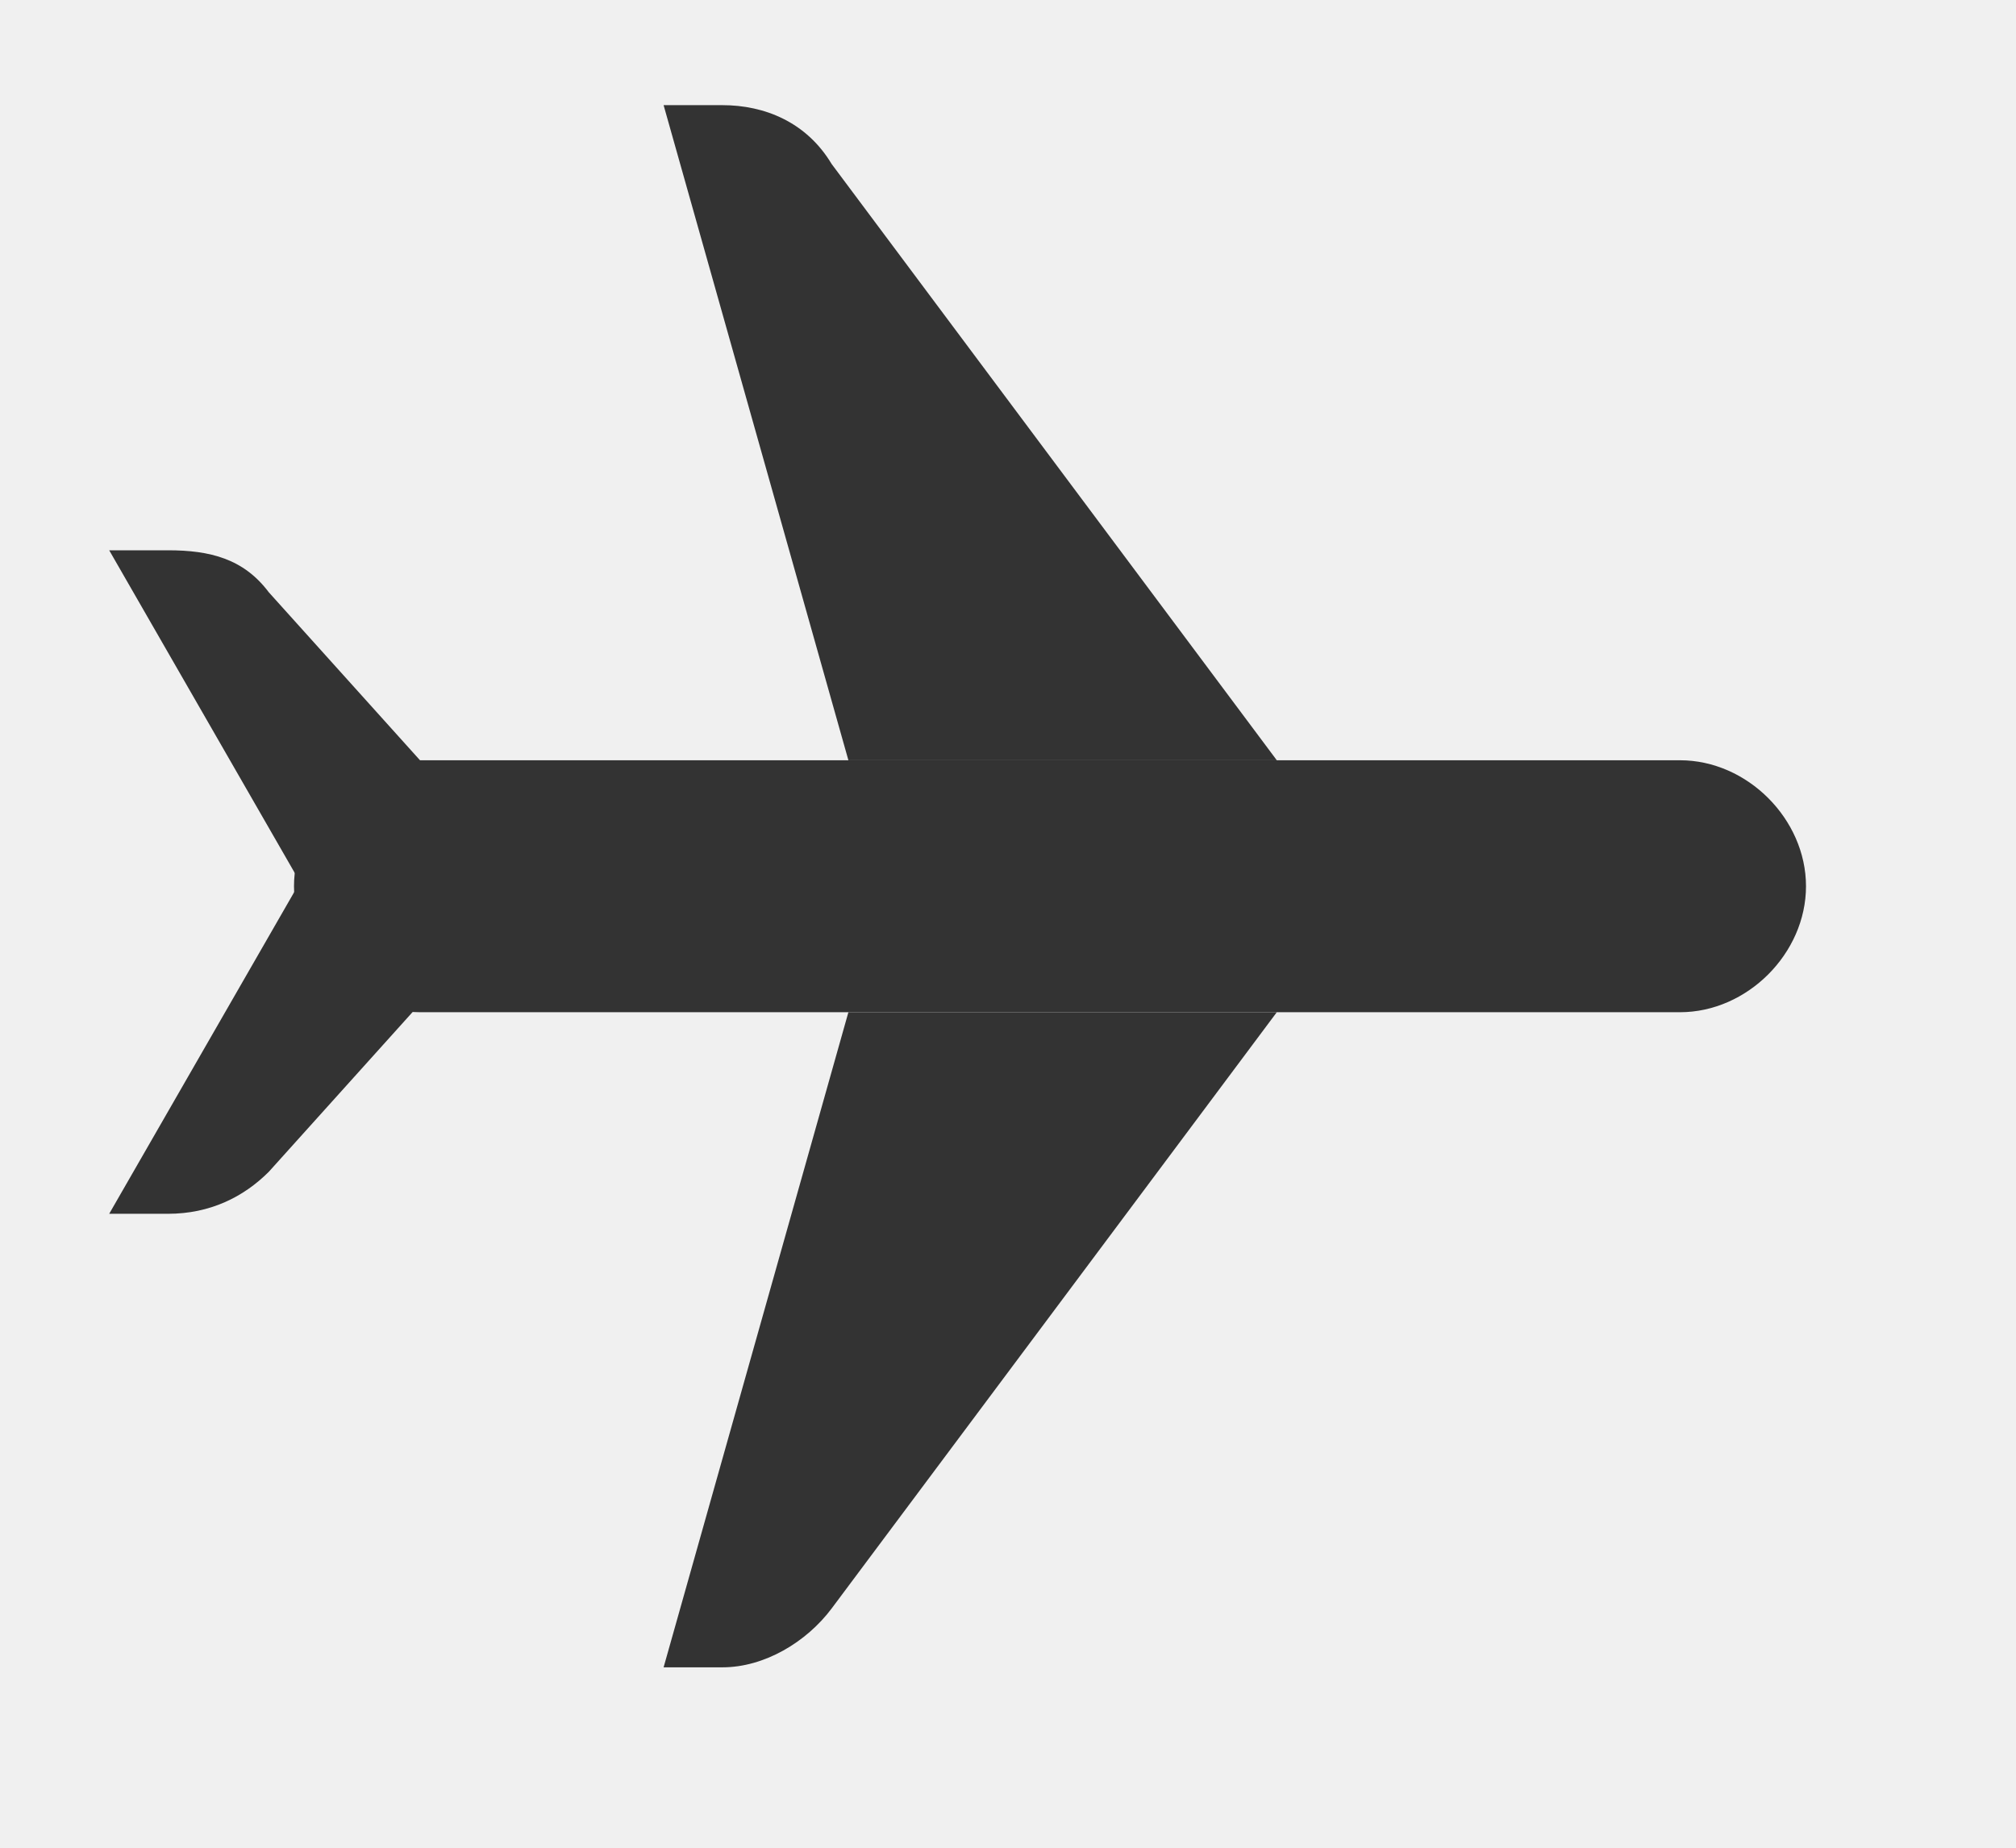
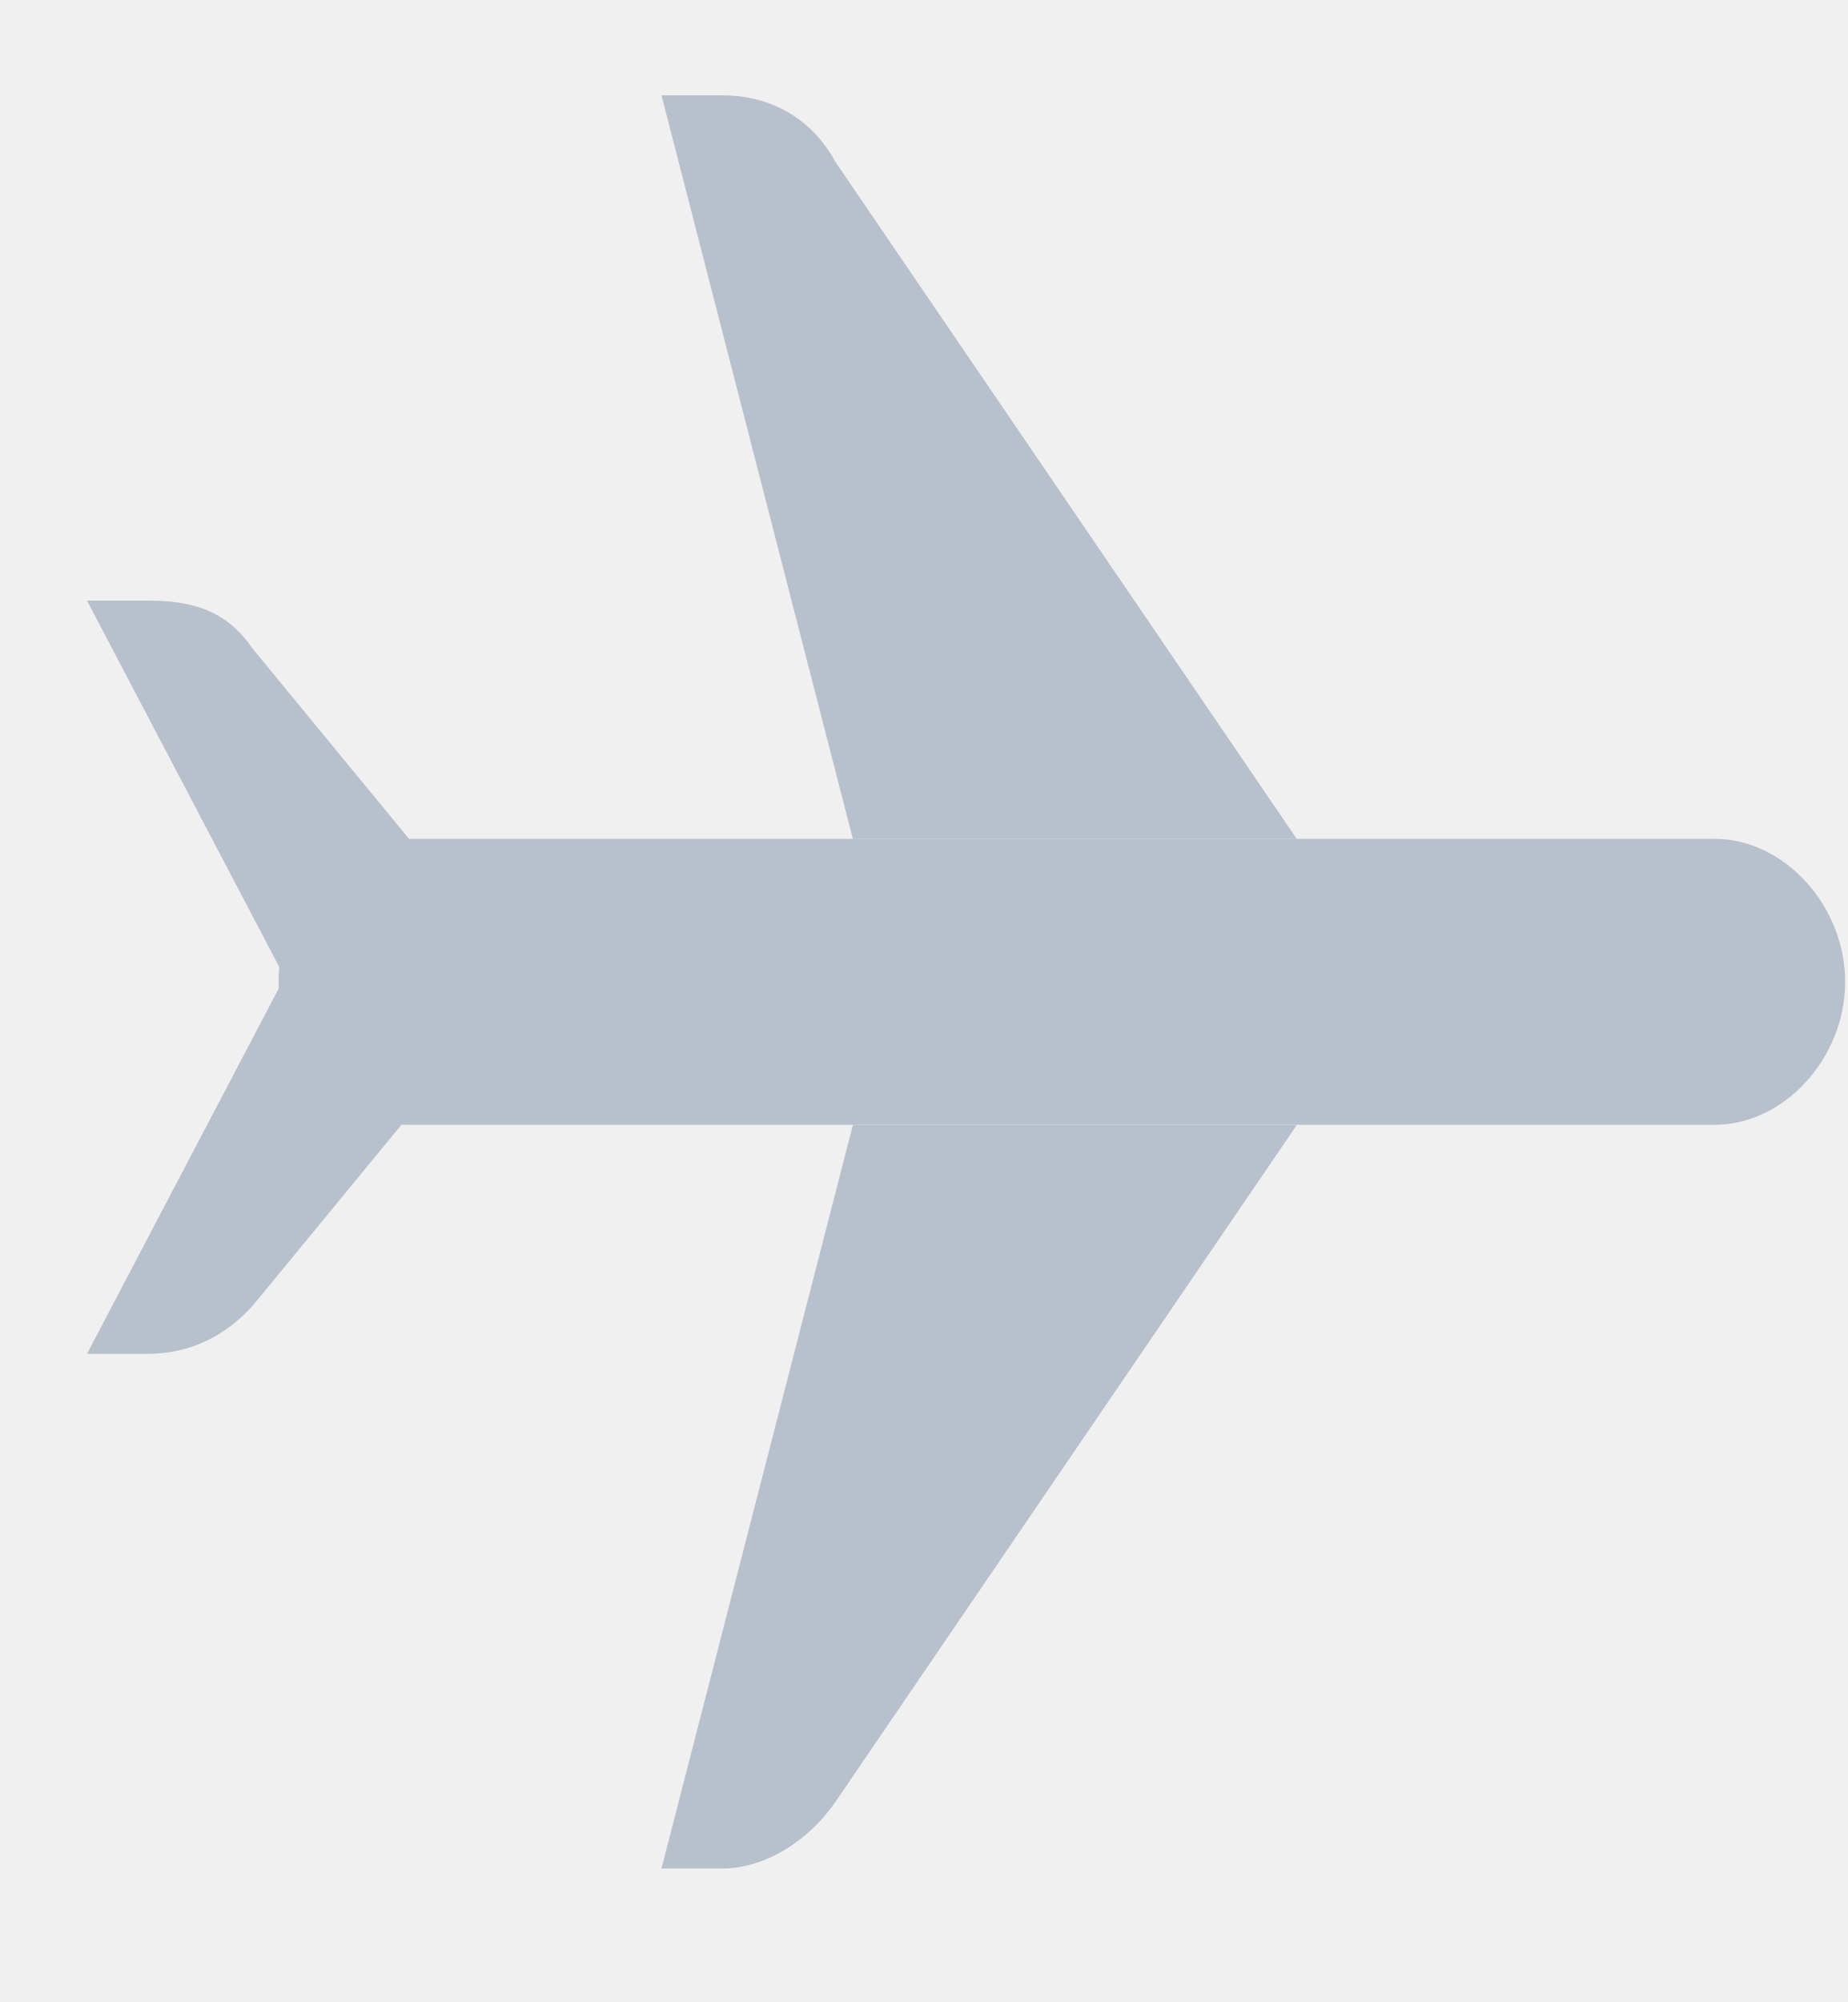
- <svg xmlns="http://www.w3.org/2000/svg" width="24" height="22" viewBox="0 0 24 22" fill="none">
-   <g clip-path="url(#clip0)">
-     <g clip-path="url(#clip1)">
-       <path d="M20 12.052H5C4.2 12.052 3.5 11.352 3.5 10.552C3.5 9.752 4.2 9.052 5 9.052H14.7H20C20.8 9.052 21.5 9.752 21.5 10.552C21.5 11.352 20.8 12.052 20 12.052Z" fill="#333333" />
-       <path d="M9.9 1.952C9.6 1.452 9.1 1.252 8.6 1.252H7.9L10.1 9.052H15.2L9.9 1.952Z" fill="#333333" />
-       <path d="M5 9.052L3.2 7.052C2.9 6.652 2.5 6.552 2 6.552H1.3L3.6 10.552L5 9.052Z" fill="#333333" />
-       <path d="M9.9 19.152C9.6 19.552 9.1 19.852 8.6 19.852H7.9L10.1 12.052H15.2L9.9 19.152Z" fill="#333333" />
-       <path d="M5 11.952L3.2 13.952C2.9 14.252 2.5 14.452 2 14.452H1.3L3.6 10.452L5 11.952Z" fill="#333333" />
-     </g>
-   </g>
-   <defs>
-     <clipPath id="clip0">
-       <path d="M0.3 0.252H23.3V21.252H0.3V0.252Z" fill="white" />
-     </clipPath>
-     <clipPath id="clip1">
-       <rect x="1.3" y="1.252" width="20.2" height="18.6" fill="white" />
-     </clipPath>
-   </defs>
+ <svg xmlns="http://www.w3.org/2000/svg" width="12" height="13" viewBox="0 0 12 13" fill="none">
+   <path d="M11.135 7.304H2.657C2.205 7.304 1.809 6.871 1.809 6.376C1.809 5.881 2.205 5.447 2.657 5.447H8.14H11.135C11.587 5.447 11.983 5.881 11.983 6.376C11.983 6.871 11.587 7.304 11.135 7.304Z" fill="#B7C0CB" />
+   <path d="M5.426 1.052C5.257 0.743 4.974 0.619 4.692 0.619H4.296L5.539 5.448H8.422L5.426 1.052Z" fill="#B7C0CB" />
+   <path d="M2.657 5.448L1.639 4.21C1.47 3.962 1.244 3.9 0.961 3.9H0.565L1.865 6.377L2.657 5.448Z" fill="#B7C0CB" />
+   <path d="M5.426 11.7C5.257 11.947 4.974 12.133 4.692 12.133H4.296L5.539 7.305H8.422L5.426 11.7Z" fill="#B7C0CB" />
+   <path d="M2.657 7.243L1.639 8.481C1.47 8.667 1.244 8.791 0.961 8.791H0.565L1.865 6.314L2.657 7.243Z" fill="#B7C0CB" />
</svg>
